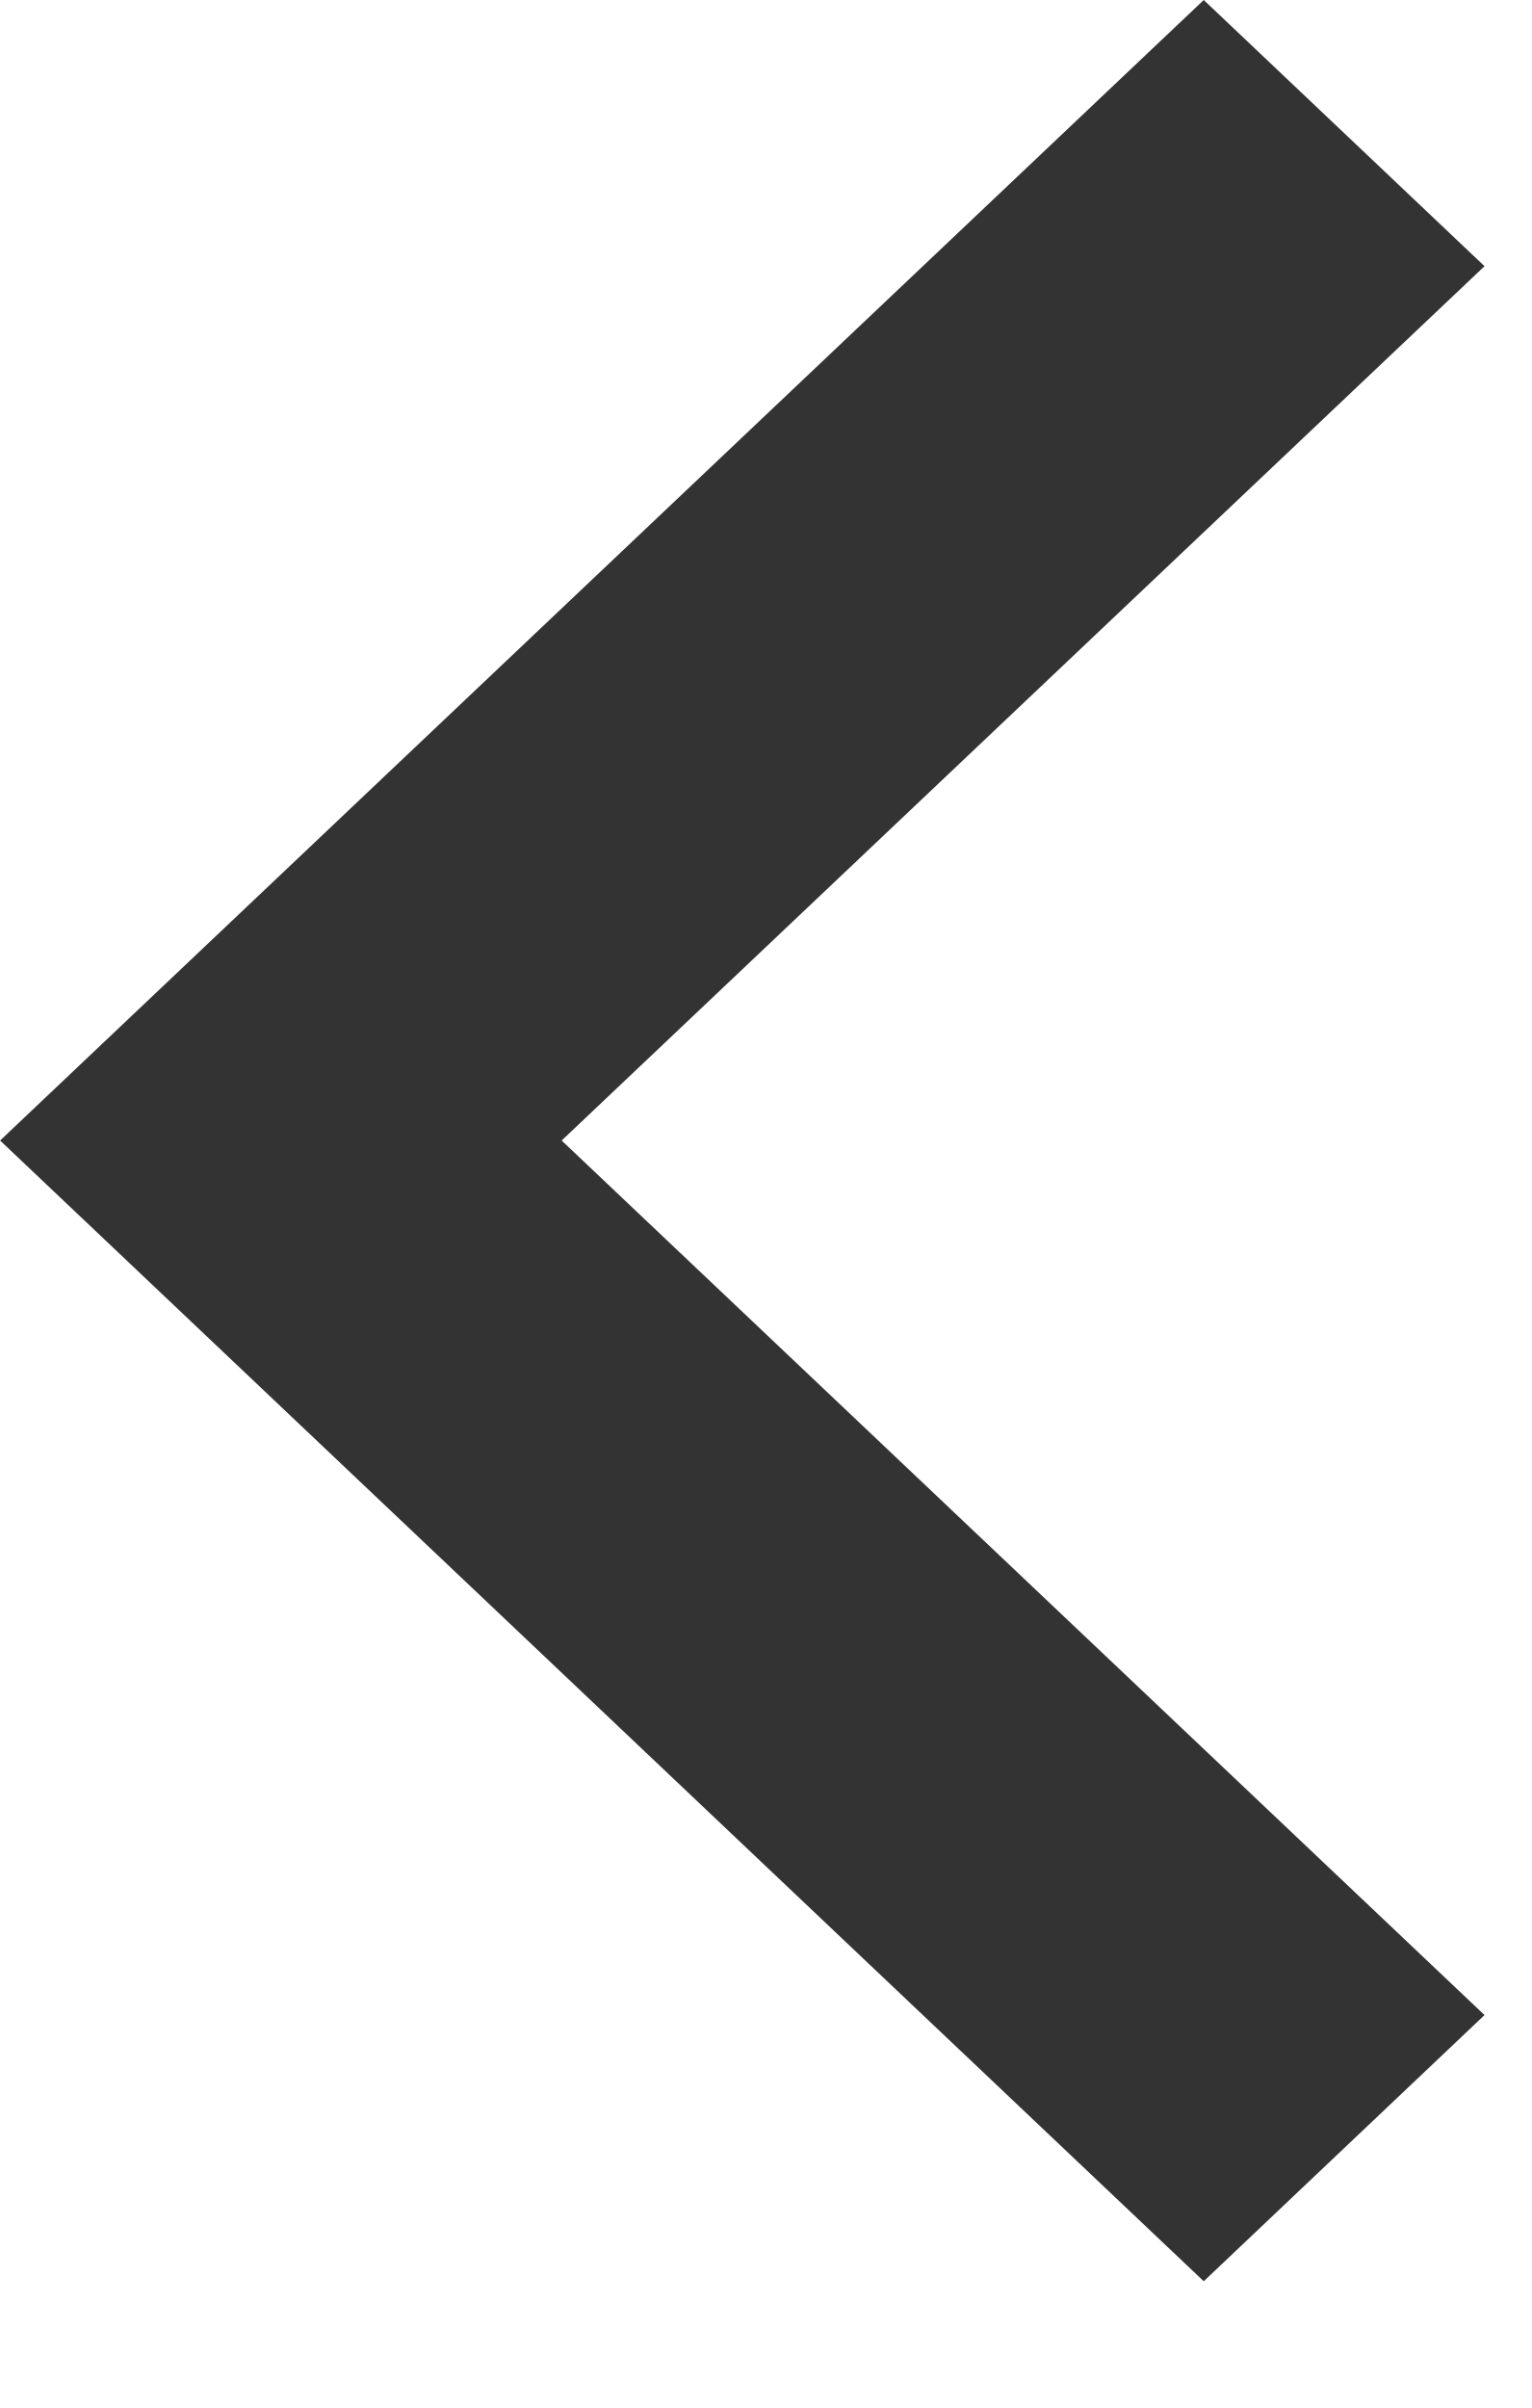
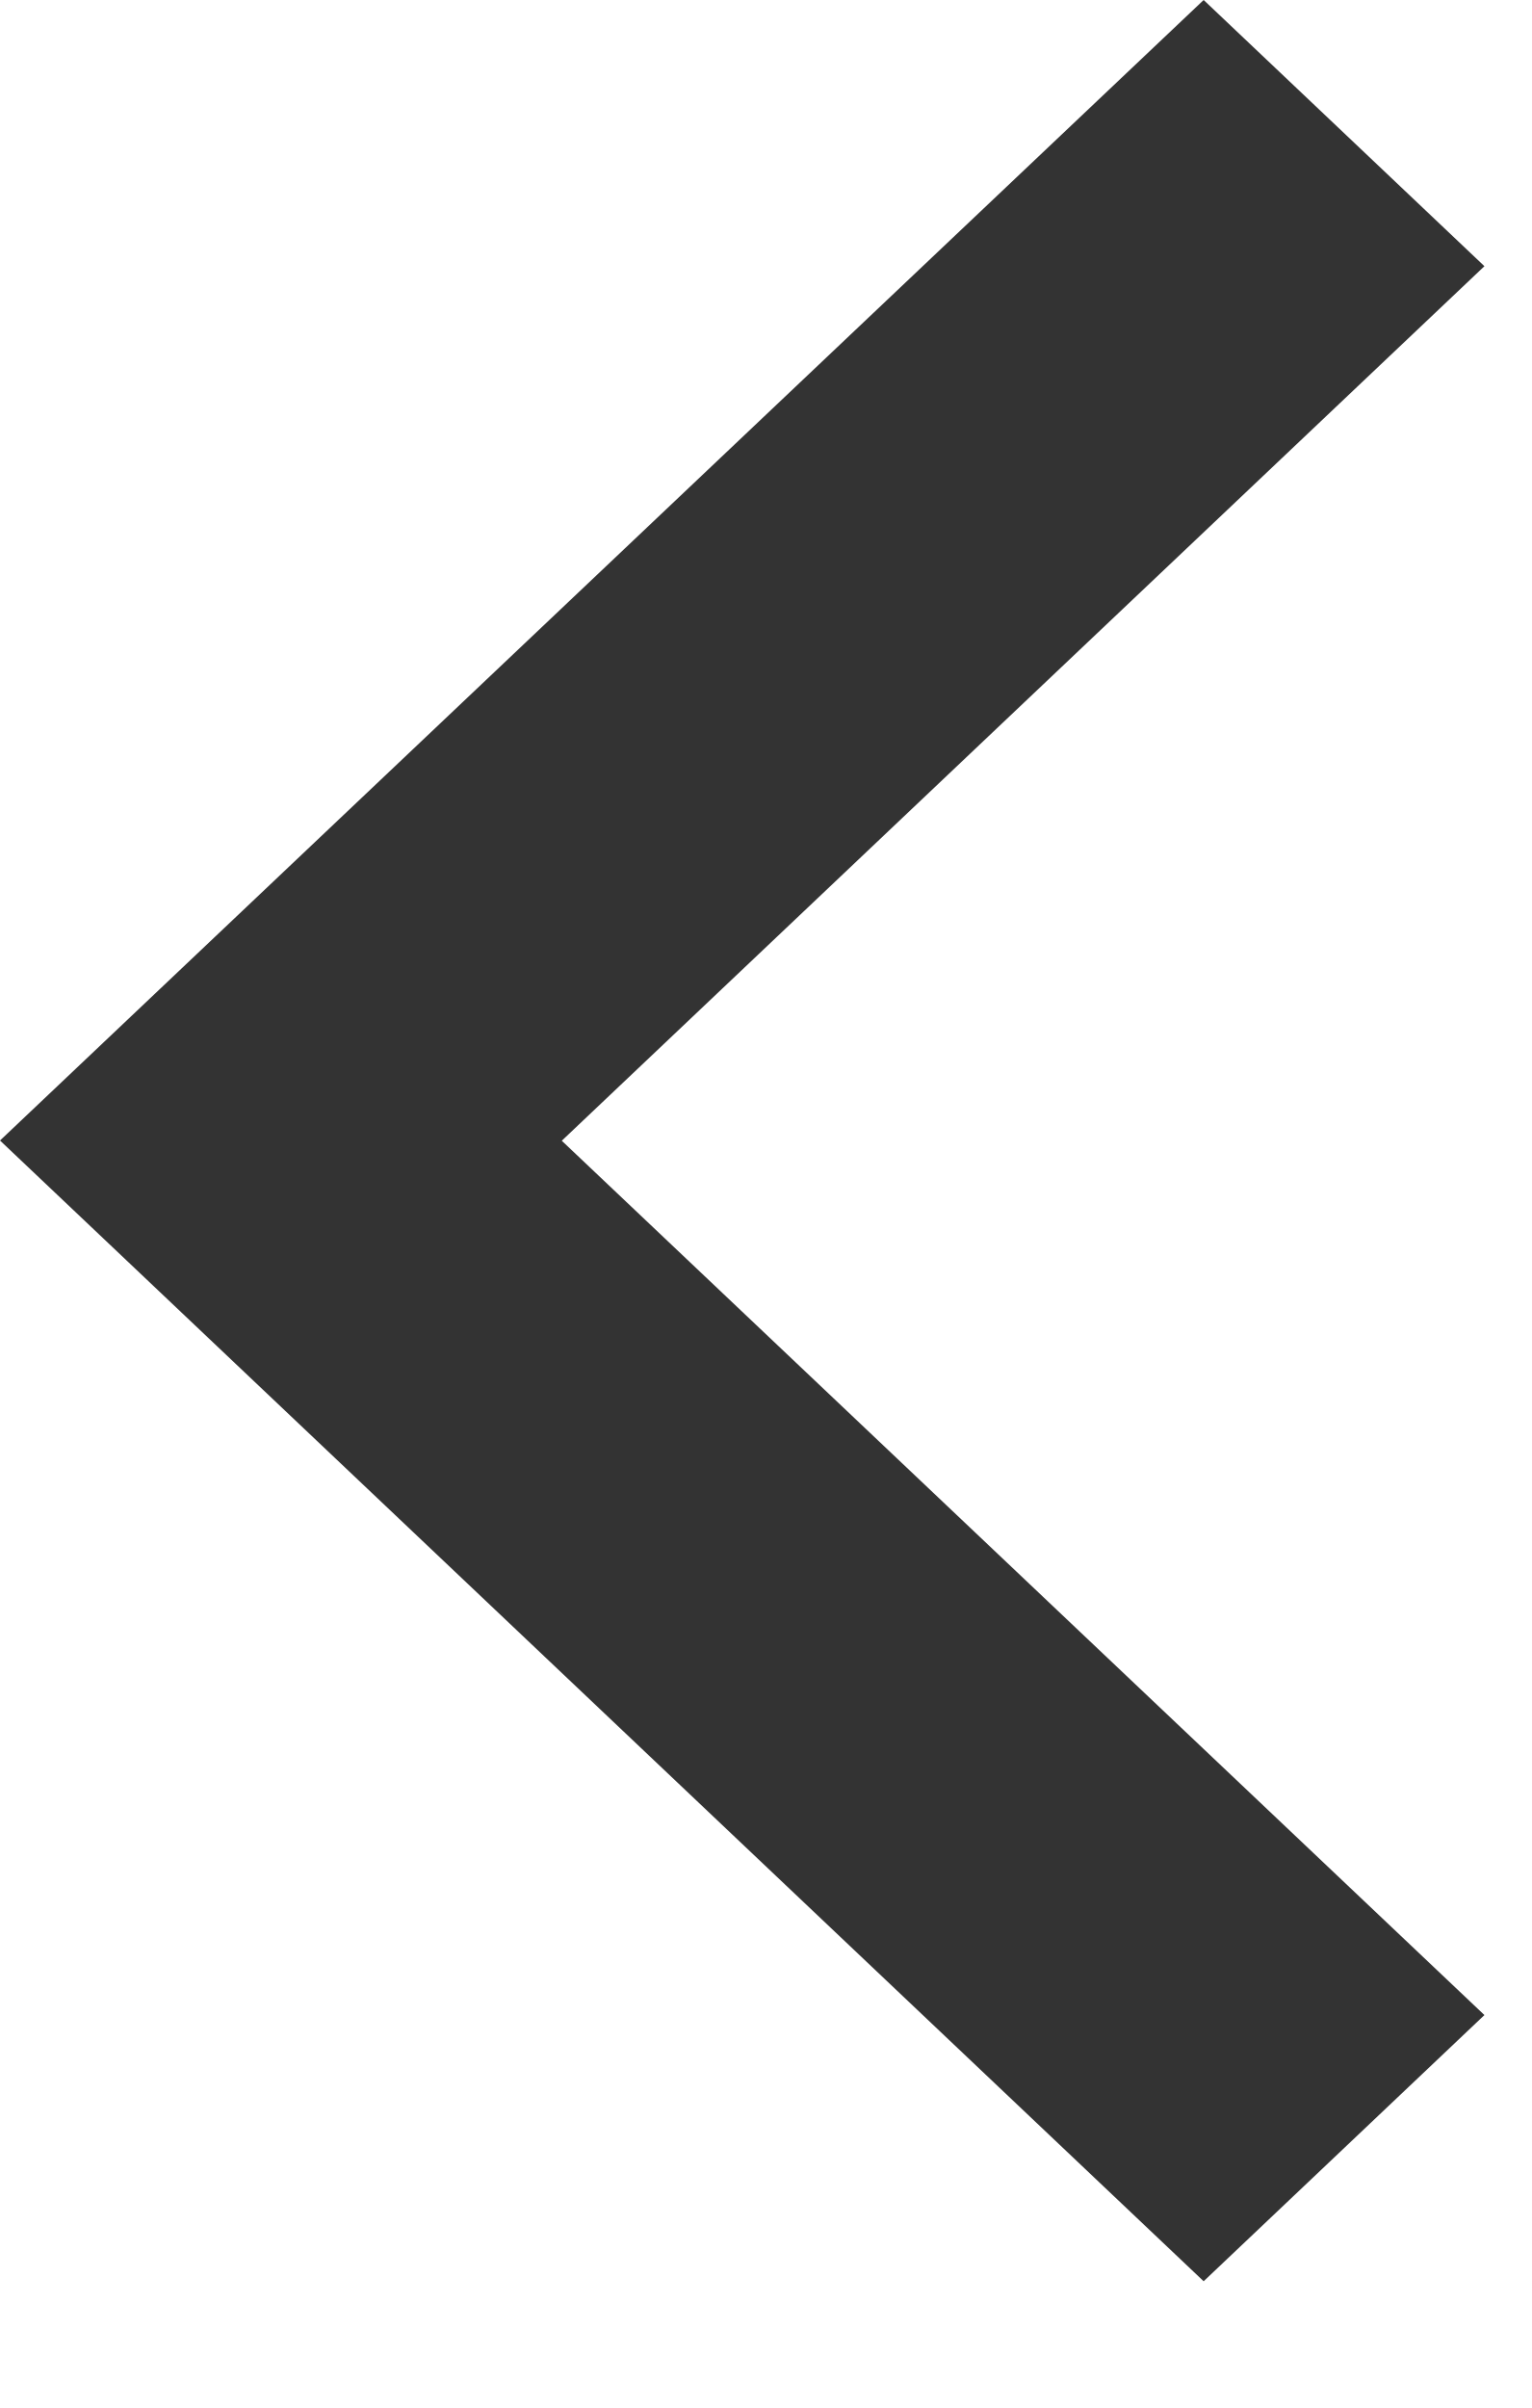
- <svg xmlns="http://www.w3.org/2000/svg" width="7" height="11" viewBox="0 0 7 11">
-   <polygon transform="translate(-761, -837) translate(764.3917, 842.2105) rotate(-180) translate(-764.3917, -842.2105)" points="762.283 837 761 838.216 765.217 842.211 761 846.205 762.283 847.421 767.783 842.211" fill="#333" fill-rule="evenodd" />
+ <svg xmlns="http://www.w3.org/2000/svg" aria-hidden="true" focusable="false" role="img" width="7" height="11">
+   <path fill="#333" d="M5.5 10.421l1.283-1.216-4.216-3.994 4.216-3.995L5.5 0 0 5.21z" />
</svg>
